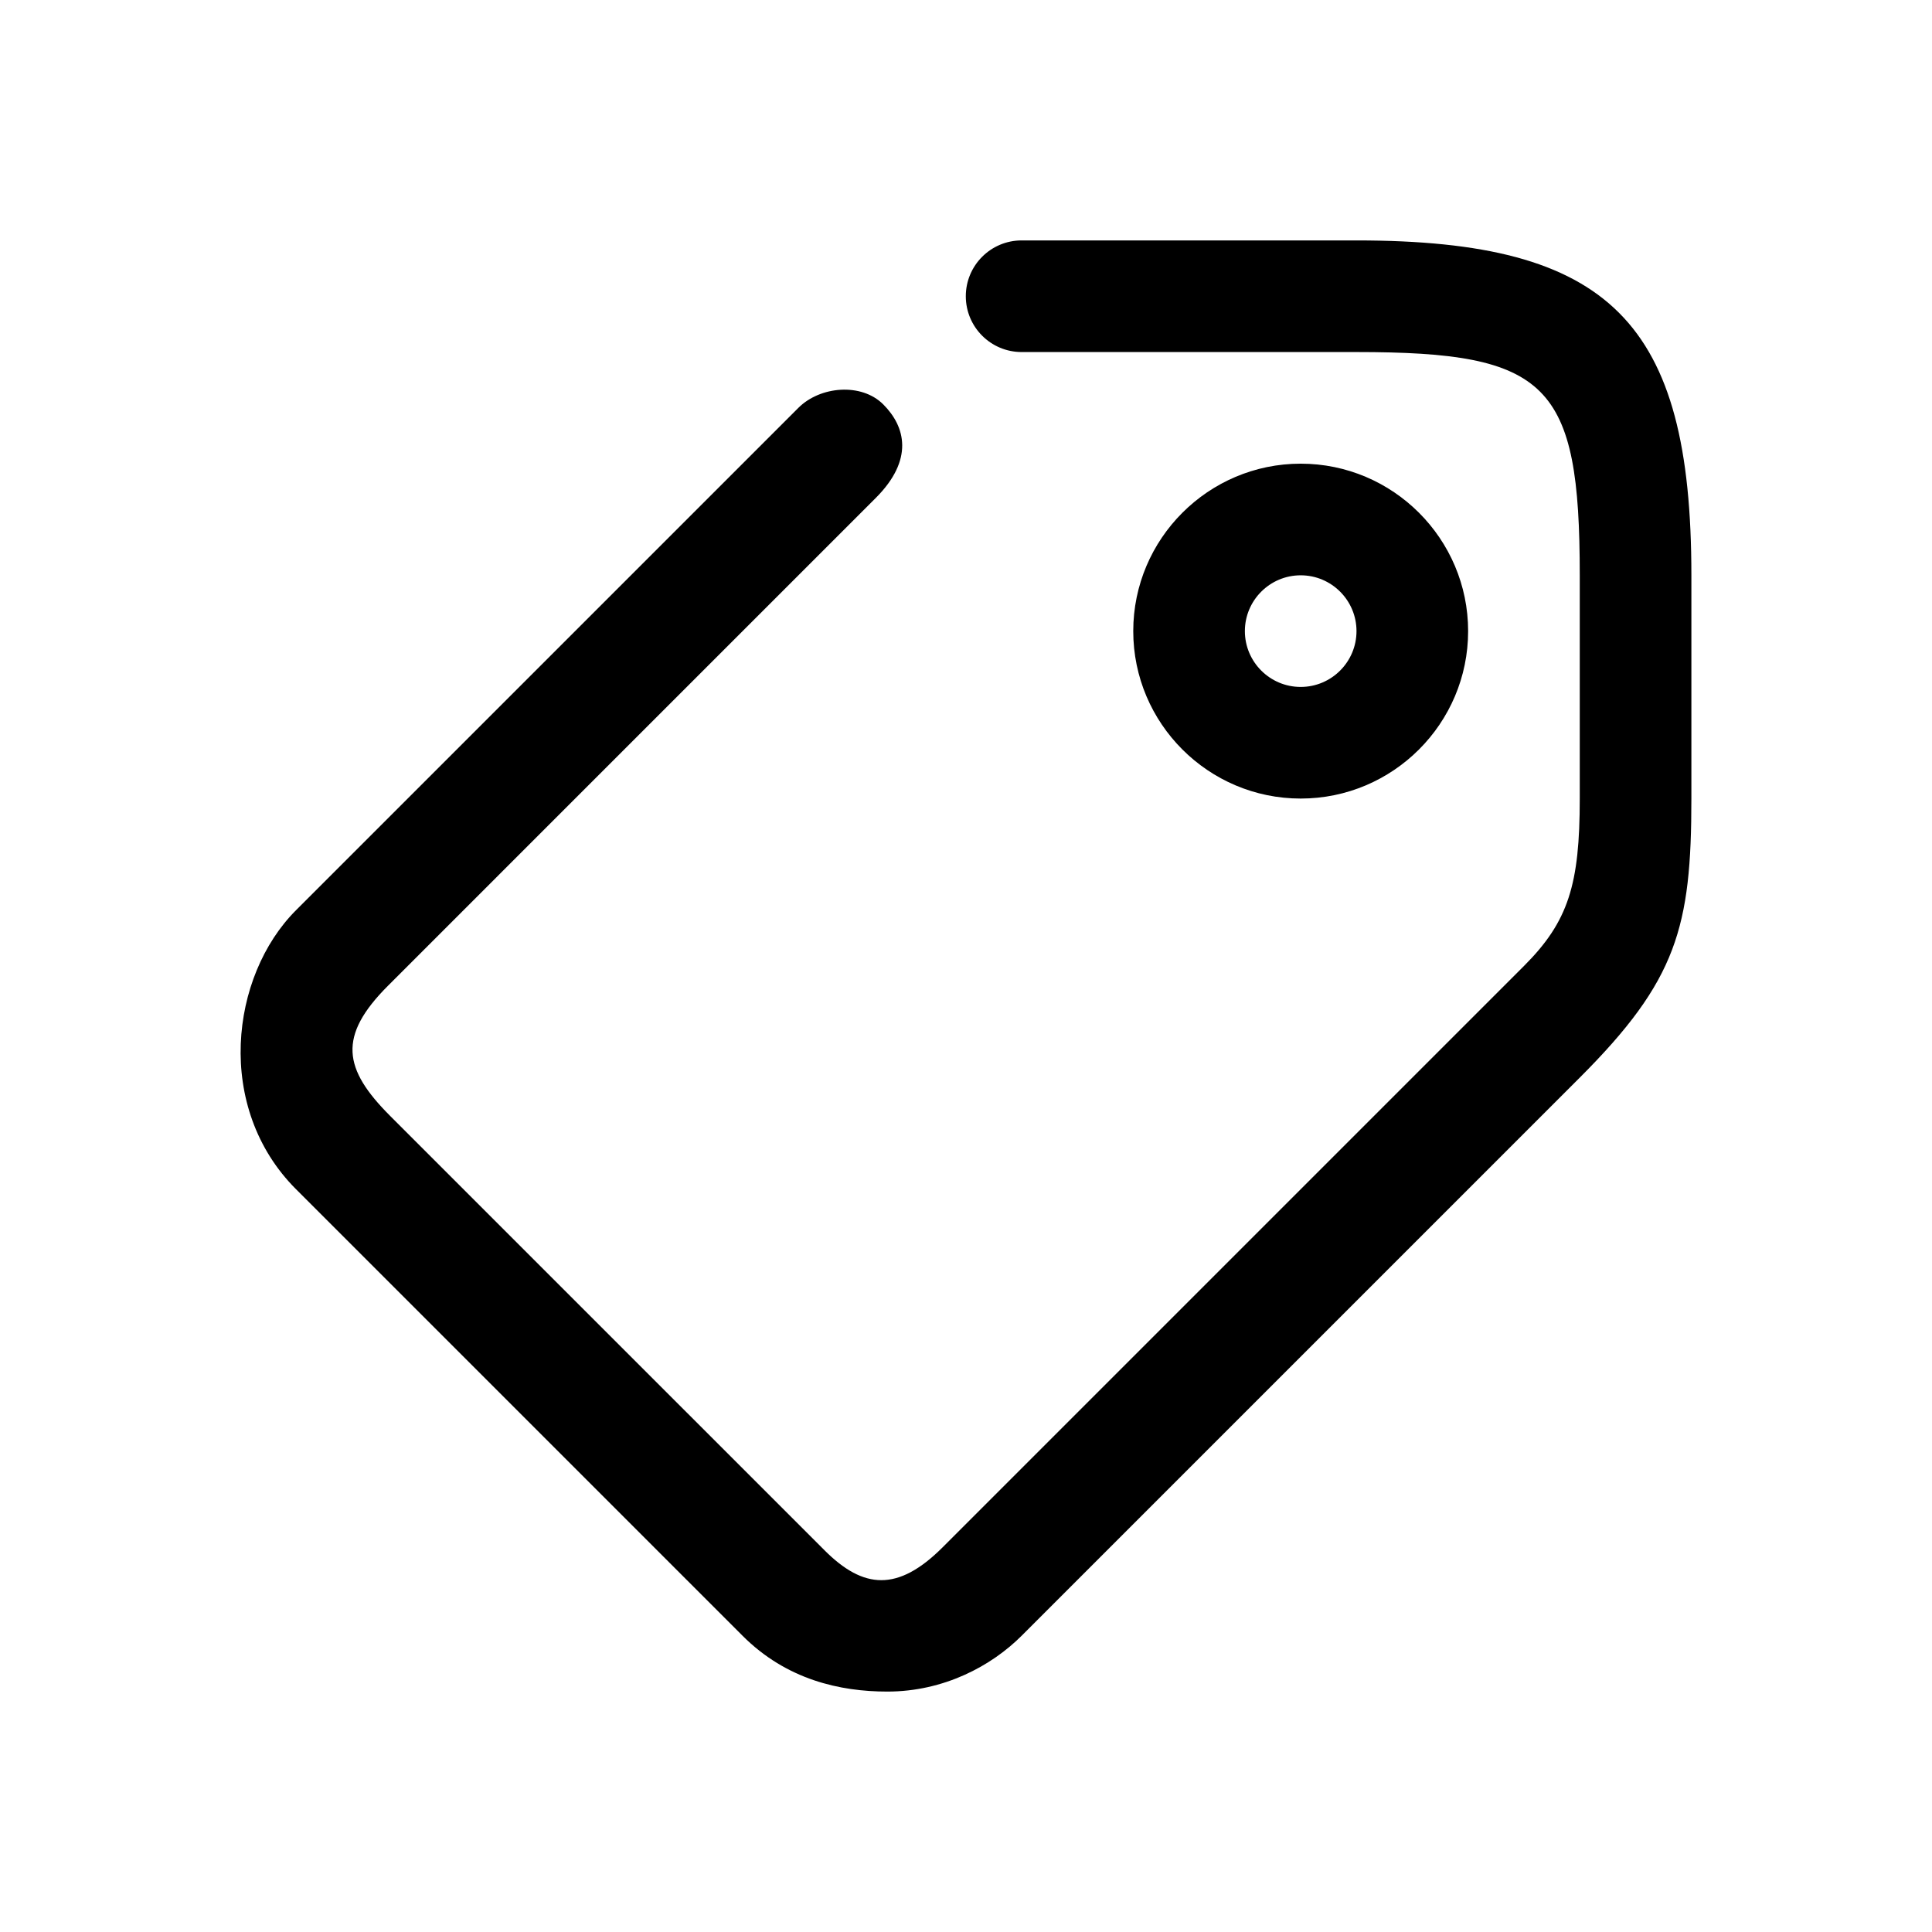
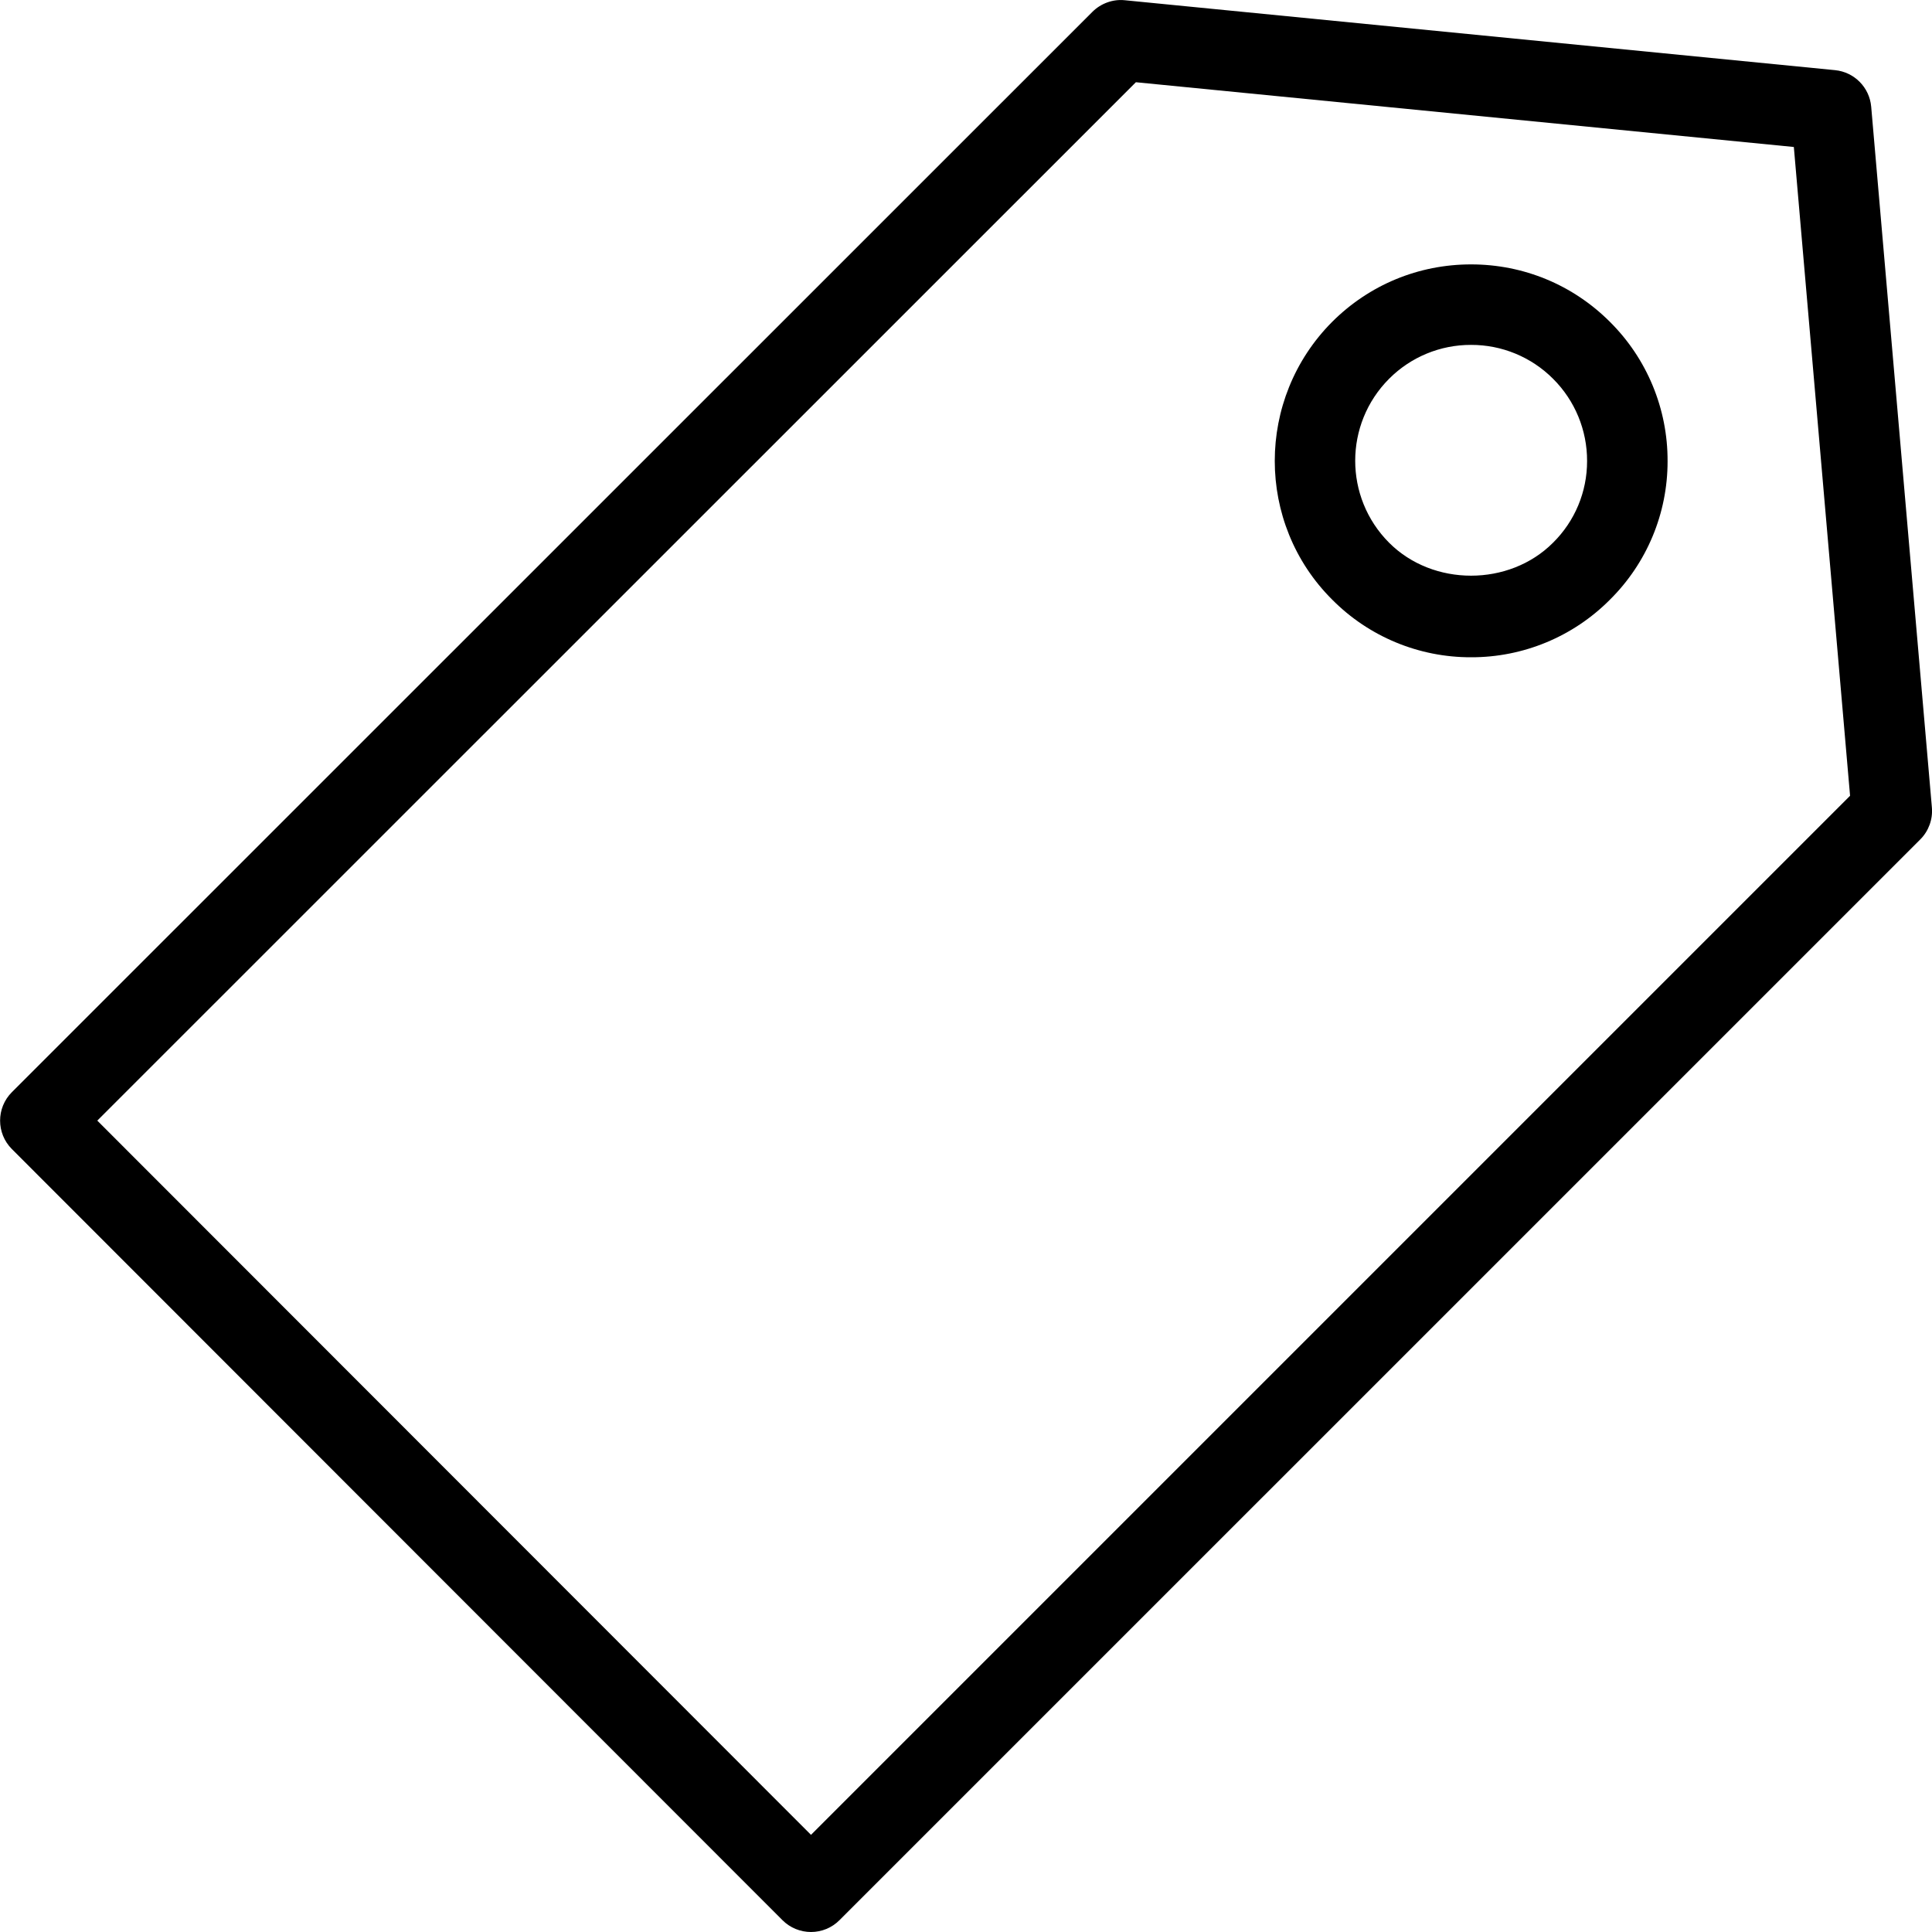
- <svg xmlns="http://www.w3.org/2000/svg" t="1600182812747" class="icon" viewBox="0 0 1024 1024" version="1.1" p-id="1168" width="200" height="200">
+ <svg xmlns="http://www.w3.org/2000/svg" t="1600594683233" class="icon" viewBox="0 0 1024 1024" version="1.1" p-id="7169" width="200" height="200">
  <defs>
    <style type="text/css" />
  </defs>
-   <path d="M470.306 896.571c-24.998 0-53.399-6.243-76.736-29.585l-236.66-236.66c-43.221-43.22-34.906-113.006 0-147.912l266.239-266.238c11.569-11.569 33.43-13.402 44.995-1.837 11.776 11.776 16.332 29.291-3.995 49.613l-258.456 258.462c-26.804 26.798-23.816 44.136 1.151 69.103l230.181 230.178c20.561 20.561 38.811 22.19 62.625-1.626L807.72 512.001c23.576-23.577 29.585-43.13 29.585-88.748L837.305 304.925c0-101.734-16.598-118.333-118.333-118.333L541.482 186.592c-16.332 0-29.585-13.253-29.585-29.579 0-16.332 13.253-29.585 29.585-29.585l177.49 0c134.366 0 177.497 43.13 177.497 177.497l0 118.327c0 68.155-7.634 96.38-59.163 147.912L541.482 866.986C525.534 882.93 500.332 896.571 470.306 896.571zM689.394 304.925c-16.332 0-29.585 13.279-29.585 29.579 0 16.3 13.253 29.585 29.585 29.585 16.326 0 29.579-13.285 29.579-29.585C718.973 318.204 705.719 304.925 689.394 304.925zM689.394 423.252c-48.931 0-88.748-39.817-88.748-88.748 0-48.926 39.817-88.748 88.748-88.748 48.925 0 88.742 39.822 88.742 88.748C778.136 383.435 738.318 423.252 689.394 423.252z" p-id="1169" />
+   <path d="M429.843 1024a21.333 21.333 0 0 1-15.104-6.251L6.299 609.032a21.333 21.333 0 0 1 0-30.165L579.003 6.271c4.523-4.501 10.901-6.805 17.173-6.144L972.616 37.182a21.333 21.333 0 0 1 19.157 19.392l32.17 371.427a21.333 21.333 0 0 1-6.165 16.917L444.925 1017.749a21.269 21.269 0 0 1-15.082 6.251zM51.568 593.95l378.275 378.553L980.574 421.772 950.772 77.907 602.042 43.582 51.568 593.95z" p-id="7170" />
+   <path d="M779.682 348.365a103.23 103.23 0 0 1-73.62-30.57c-40.533-40.405-40.554-106.451-0.021-147.176 19.69-19.669 45.823-30.485 73.641-30.485s53.951 10.816 73.599 30.442a103.507 103.507 0 0 1 30.57 73.919 103.038 103.038 0 0 1-30.591 73.385 103.337 103.337 0 0 1-73.577 30.485z m0-165.565a61.012 61.012 0 0 0-43.434 17.962 61.524 61.524 0 0 0-0.021 86.868c23.253 23.338 63.679 23.296 86.889 0.043a60.607 60.607 0 0 0 18.069-43.263 61.225 61.225 0 0 0-18.048-43.668 61.119 61.119 0 0 0-43.455-17.941z" p-id="7171" />
</svg>
